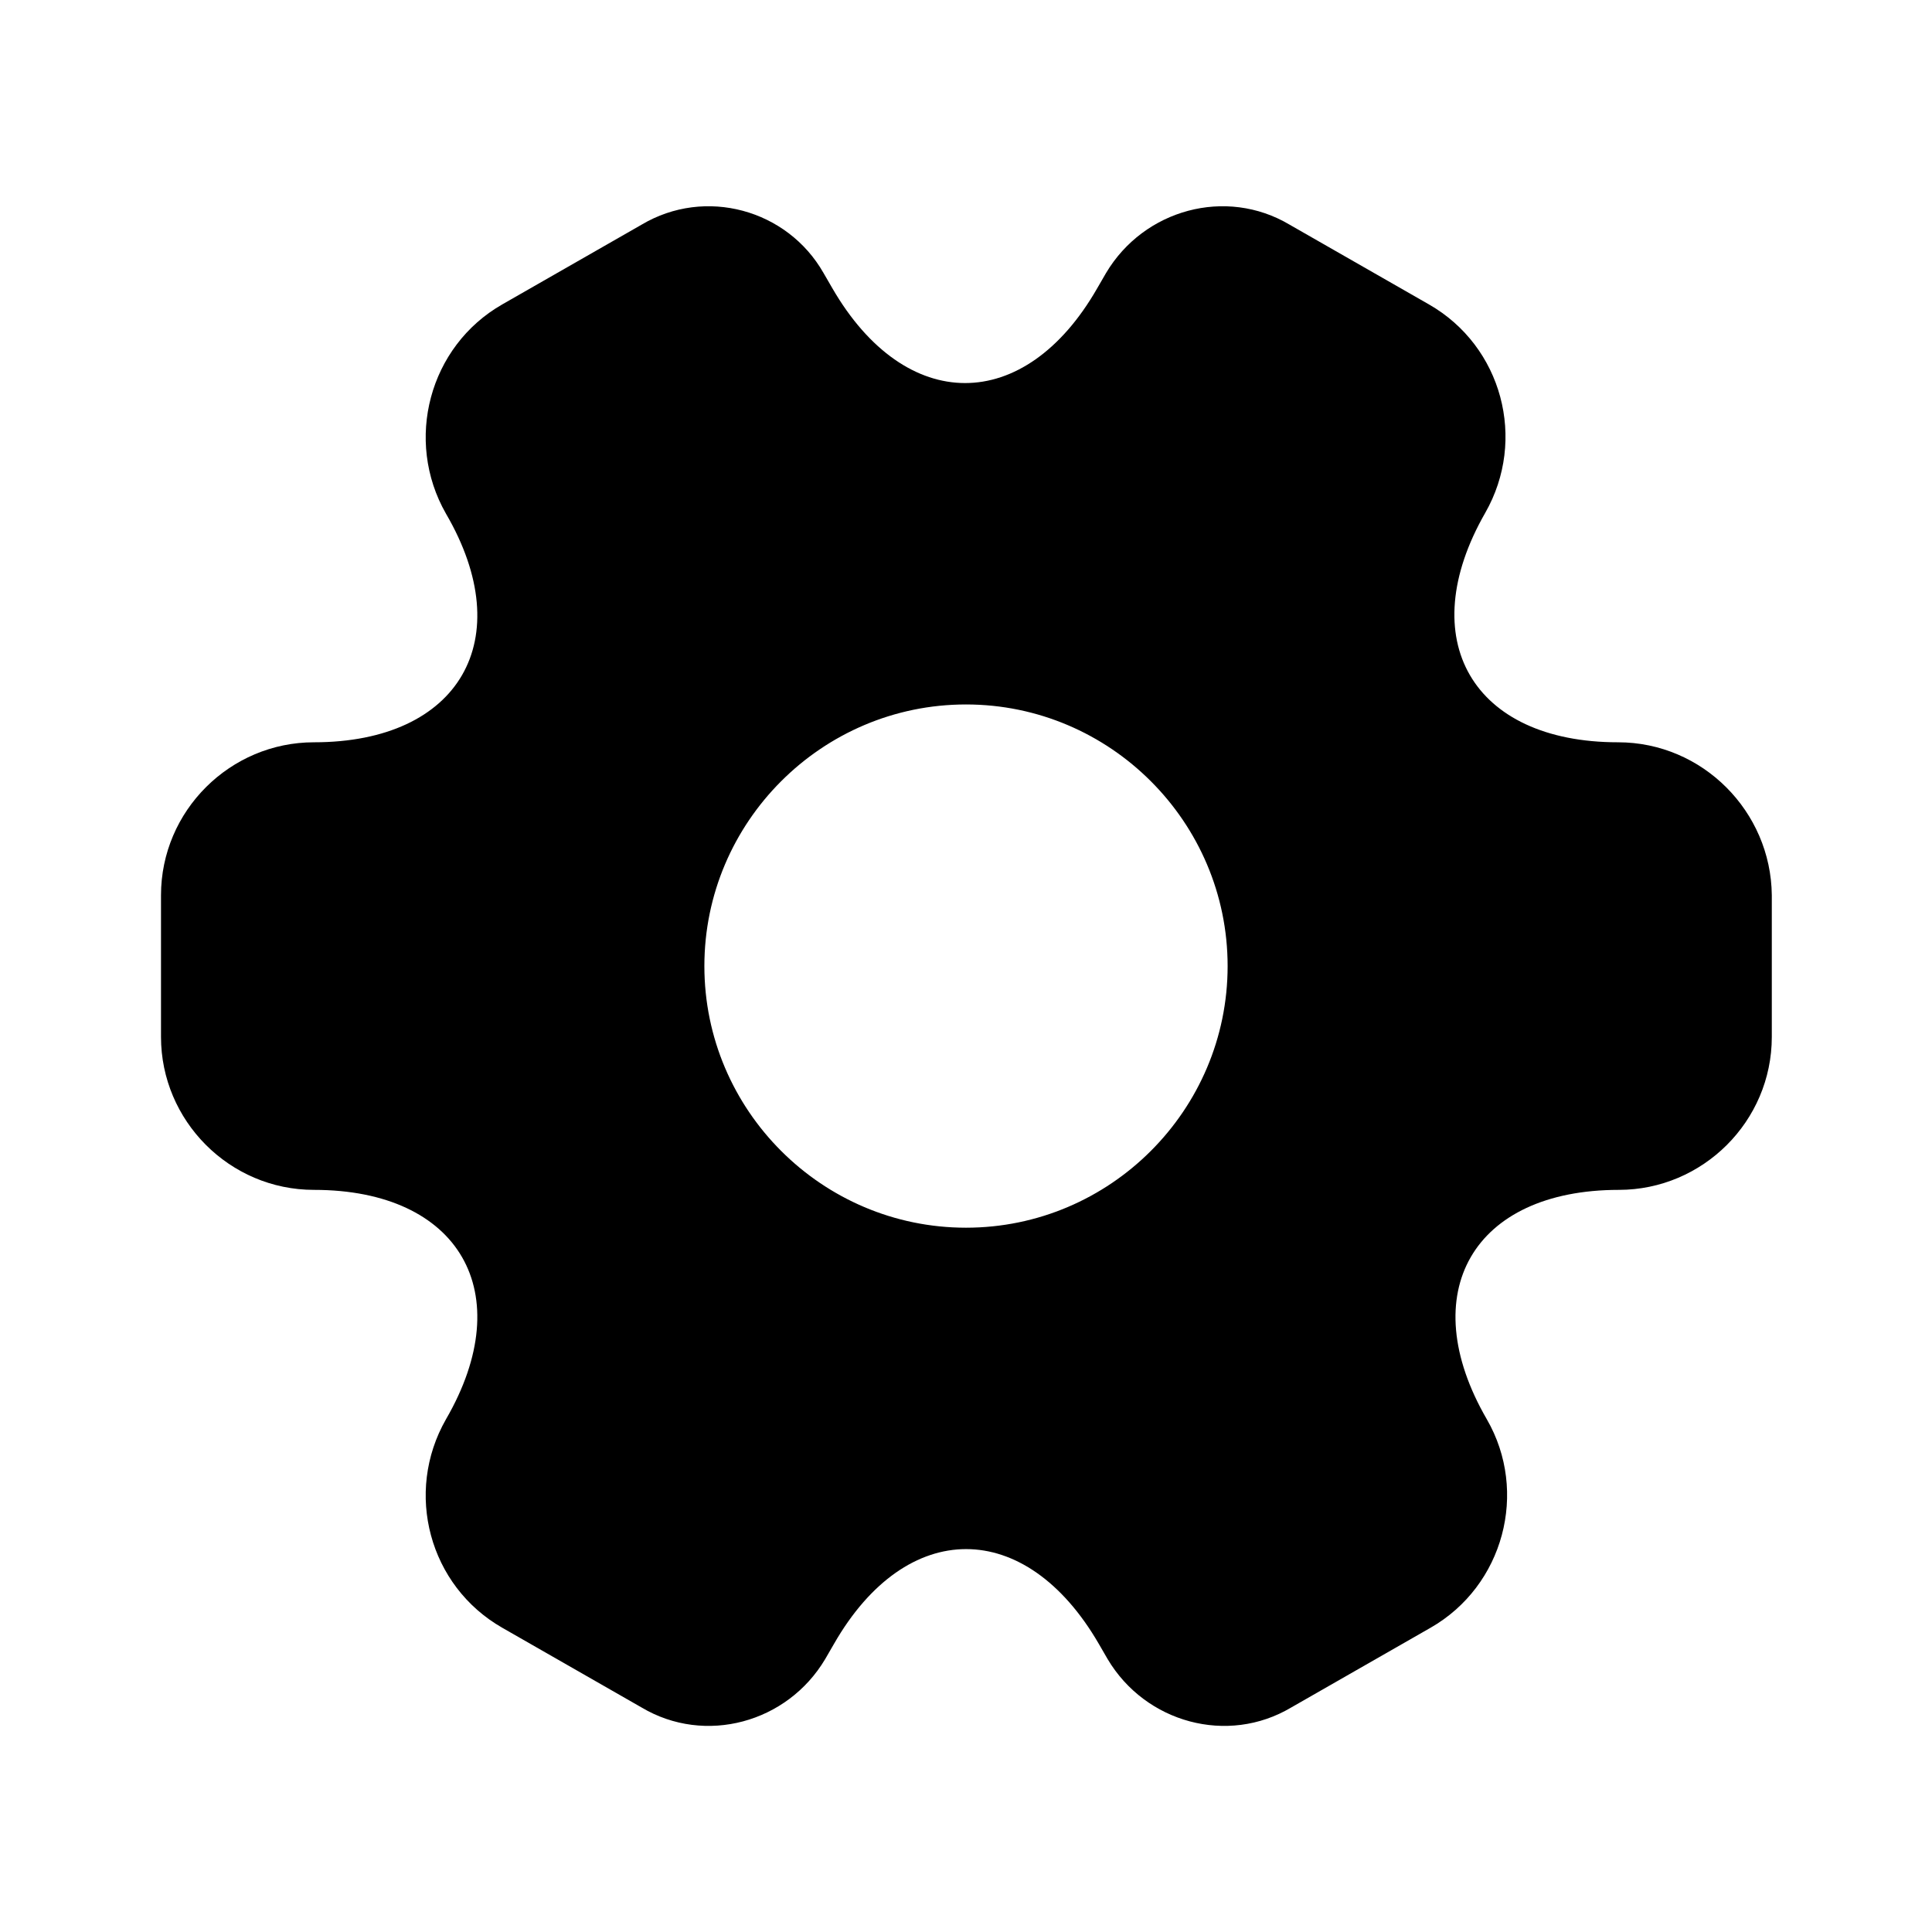
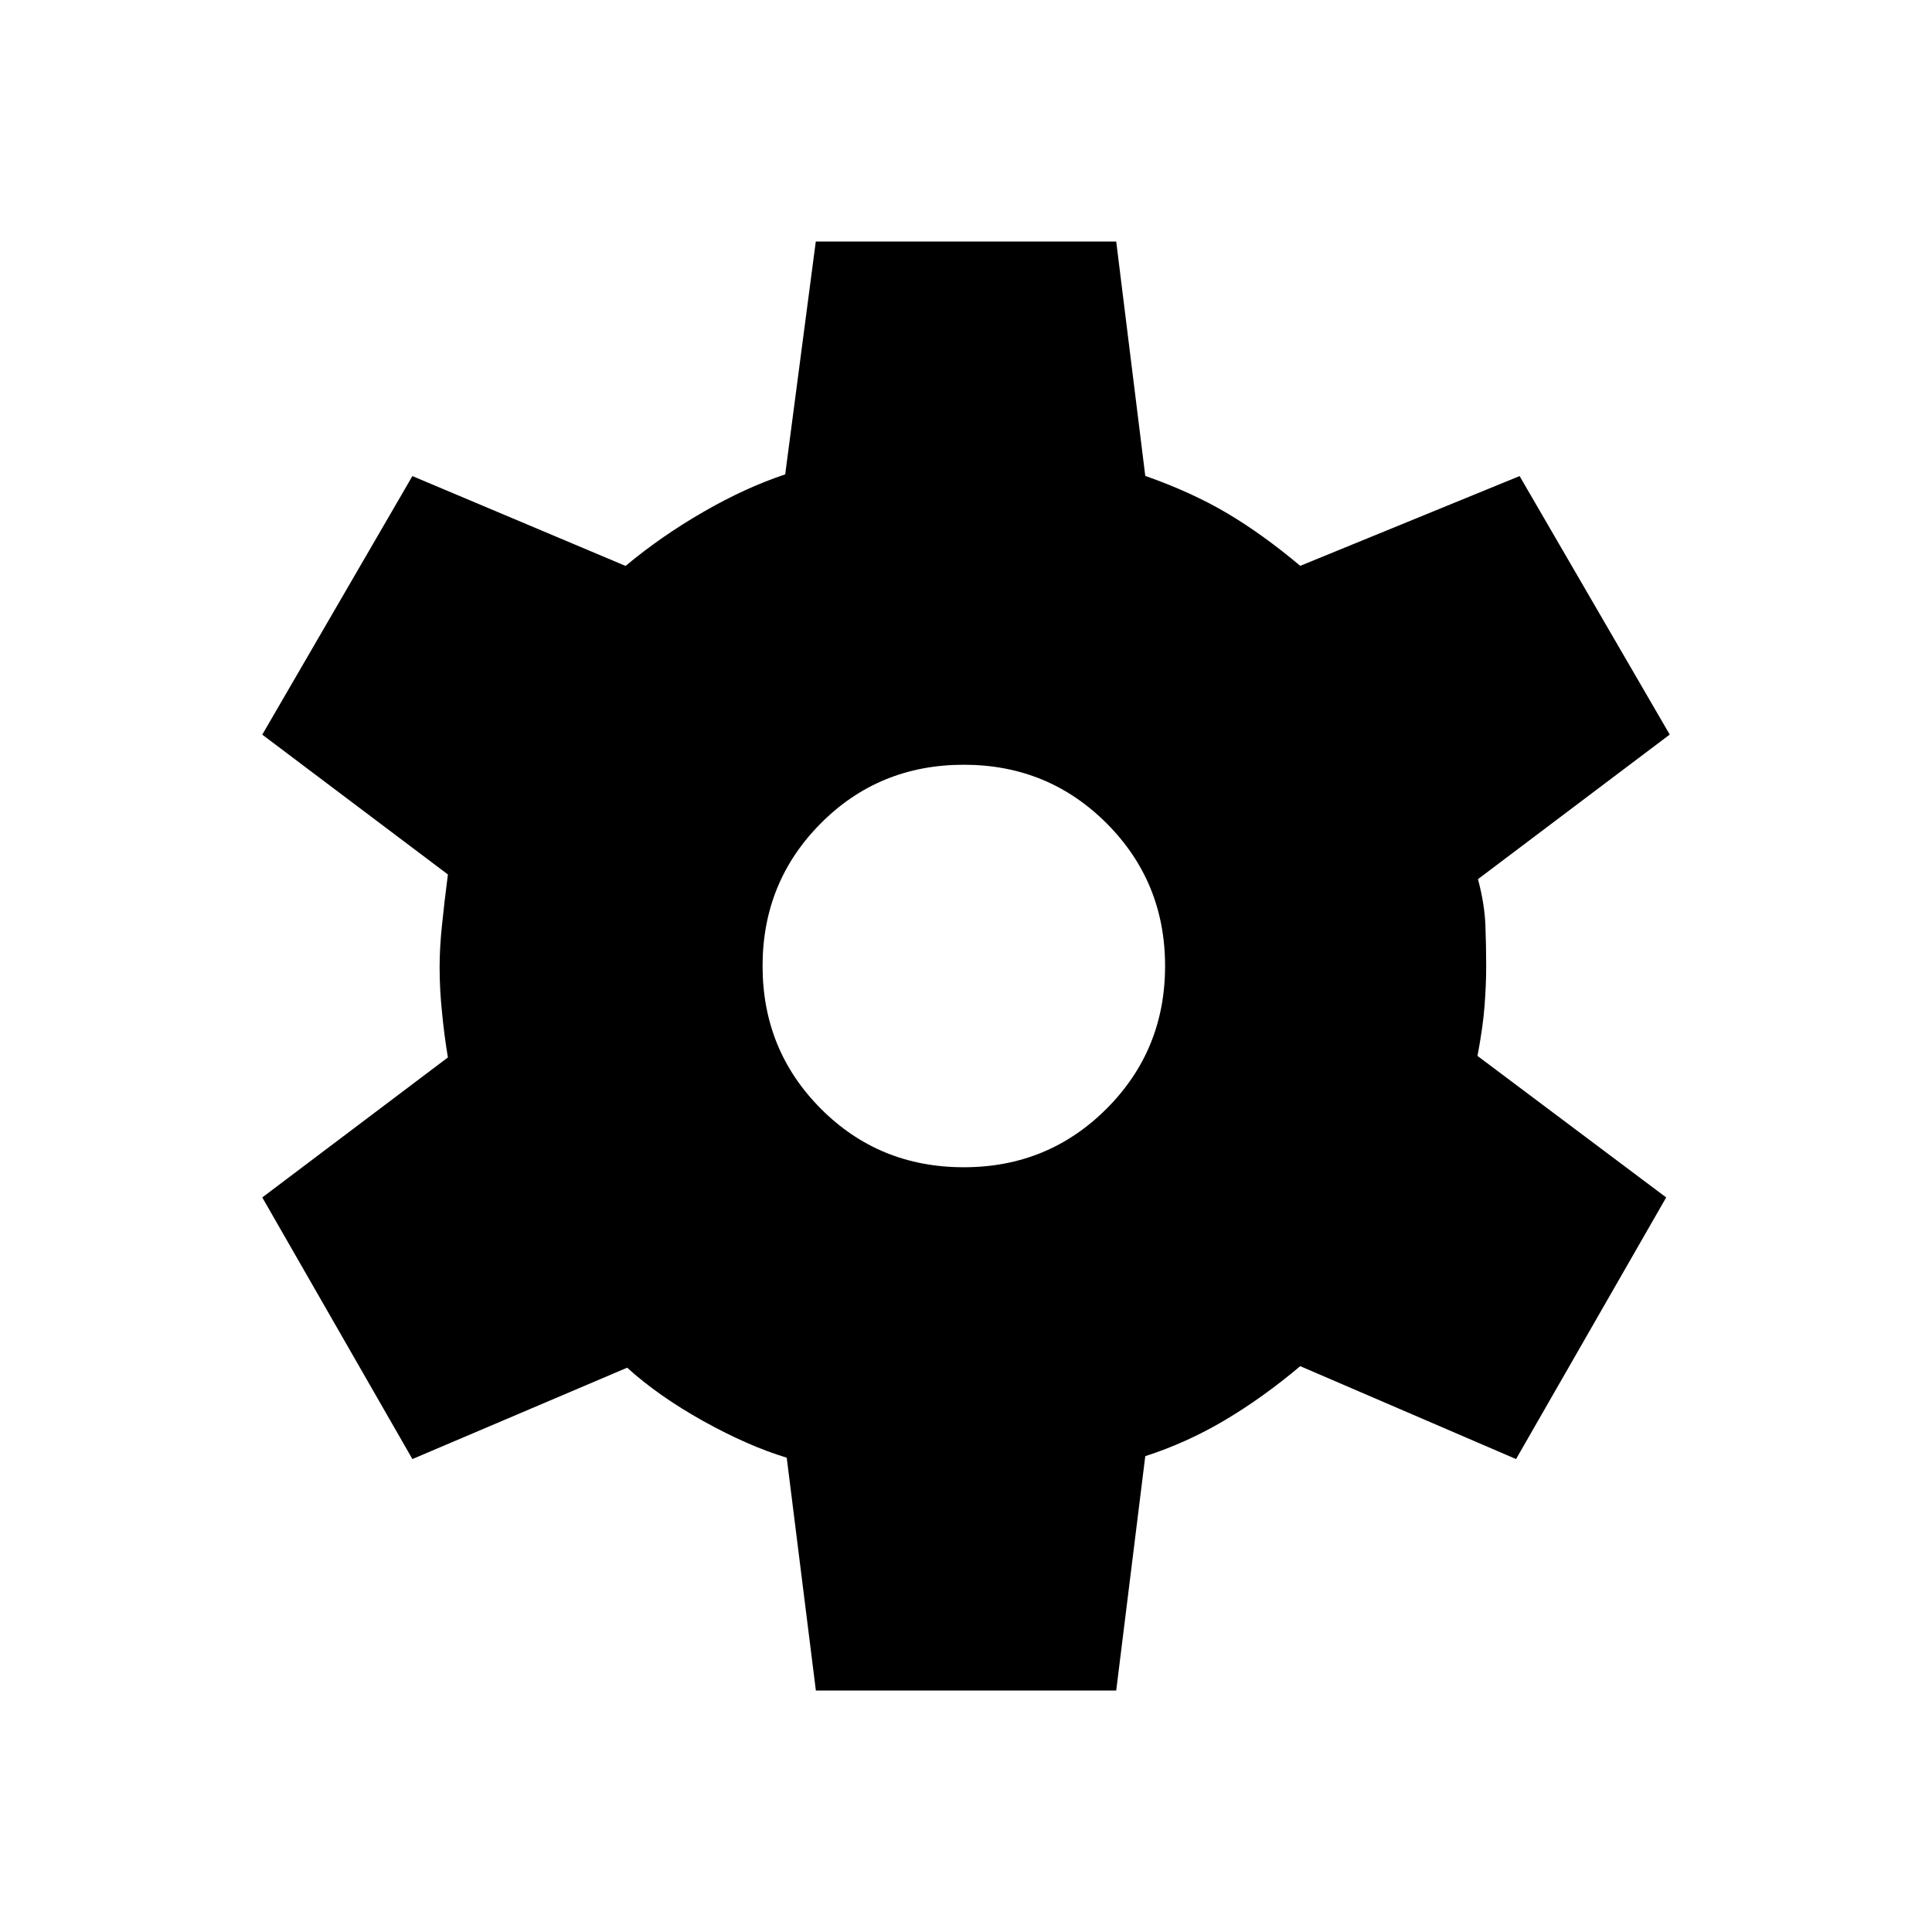
- <svg xmlns="http://www.w3.org/2000/svg" viewBox="0 0 24 24" fill="none" width="24" height="24">
-   <path d="M20.1 9.221C18.29 9.221 17.55 7.941 18.45 6.371C18.97 5.461 18.66 4.301 17.75 3.781L16.02 2.791C15.23 2.321 14.21 2.601 13.74 3.391L13.63 3.581C12.73 5.151 11.25 5.151 10.34 3.581L10.23 3.391C9.78 2.601 8.76 2.321 7.97 2.791L6.24 3.781C5.33 4.301 5.02 5.471 5.54 6.381C6.45 7.941 5.71 9.221 3.9 9.221C2.86 9.221 2 10.071 2 11.121V12.881C2 13.921 2.85 14.781 3.9 14.781C5.71 14.781 6.45 16.061 5.54 17.631C5.02 18.541 5.33 19.701 6.24 20.221L7.97 21.211C8.76 21.681 9.78 21.401 10.25 20.611L10.36 20.421C11.26 18.851 12.74 18.851 13.65 20.421L13.76 20.611C14.23 21.401 15.25 21.681 16.04 21.211L17.77 20.221C18.68 19.701 18.99 18.531 18.47 17.631C17.56 16.061 18.3 14.781 20.11 14.781C21.15 14.781 22.01 13.931 22.01 12.881V11.121C22 10.081 21.15 9.221 20.1 9.221ZM12 15.251C10.21 15.251 8.75 13.791 8.75 12.001C8.75 10.211 10.21 8.751 12 8.751C13.79 8.751 15.25 10.211 15.25 12.001C15.25 13.791 13.79 15.251 12 15.251Z" fill="currentColor" />
+ <svg xmlns="http://www.w3.org/2000/svg" viewBox="0 0 24 24">
+   <path fill="currentColor" d="m10.135 21l-.362-2.892q-.479-.145-1.035-.454q-.557-.31-.947-.664l-2.668 1.135l-1.865-3.25l2.306-1.739q-.045-.27-.073-.558q-.03-.288-.03-.559q0-.252.03-.53q.028-.278.073-.626L3.258 9.126l1.865-3.212L7.771 7.03q.448-.373.97-.673q.52-.3 1.013-.464L10.134 3h3.732l.361 2.912q.575.202 1.016.463t.909.654l2.725-1.115l1.865 3.211l-2.382 1.796q.082.31.092.569t.01.51q0 .233-.02.491q-.019.259-.088.626l2.344 1.758l-1.865 3.25l-2.681-1.154q-.467.393-.94.673t-.985.445L13.866 21zm1.838-6.5q1.046 0 1.773-.727T14.473 12t-.727-1.773t-1.773-.727q-1.052 0-1.776.727T9.473 12t.724 1.773t1.776.727" />
</svg>
